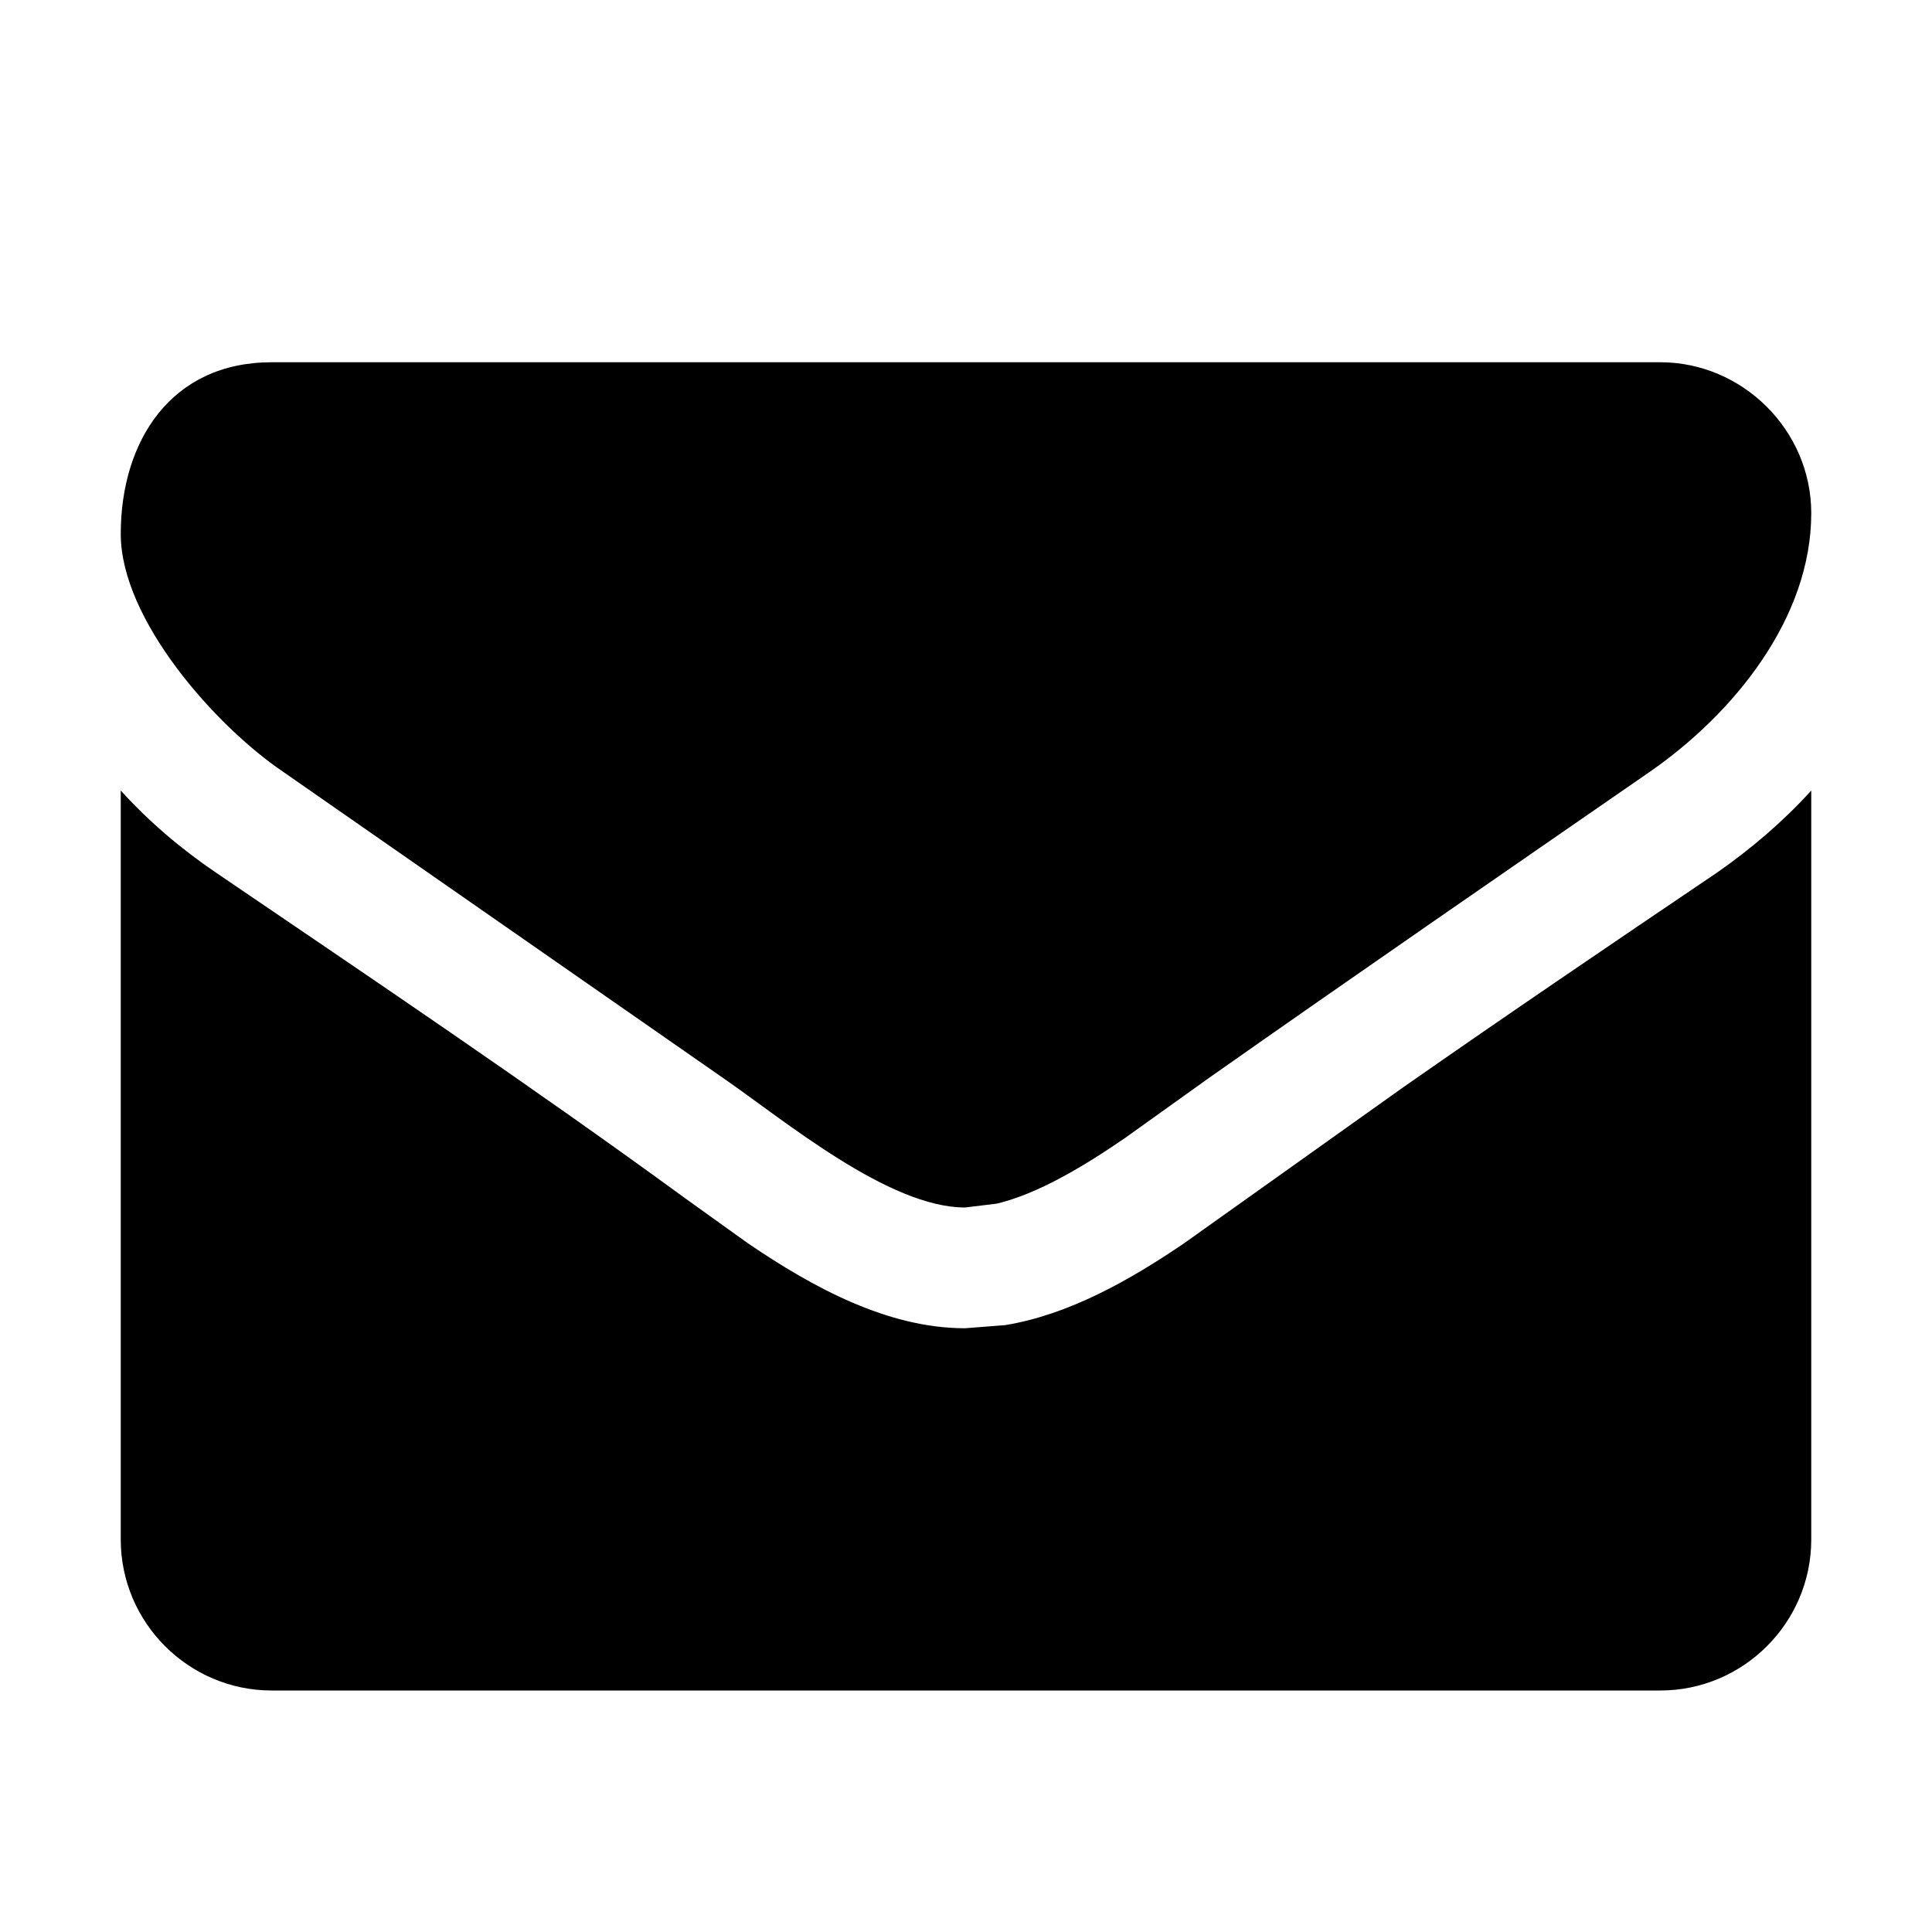
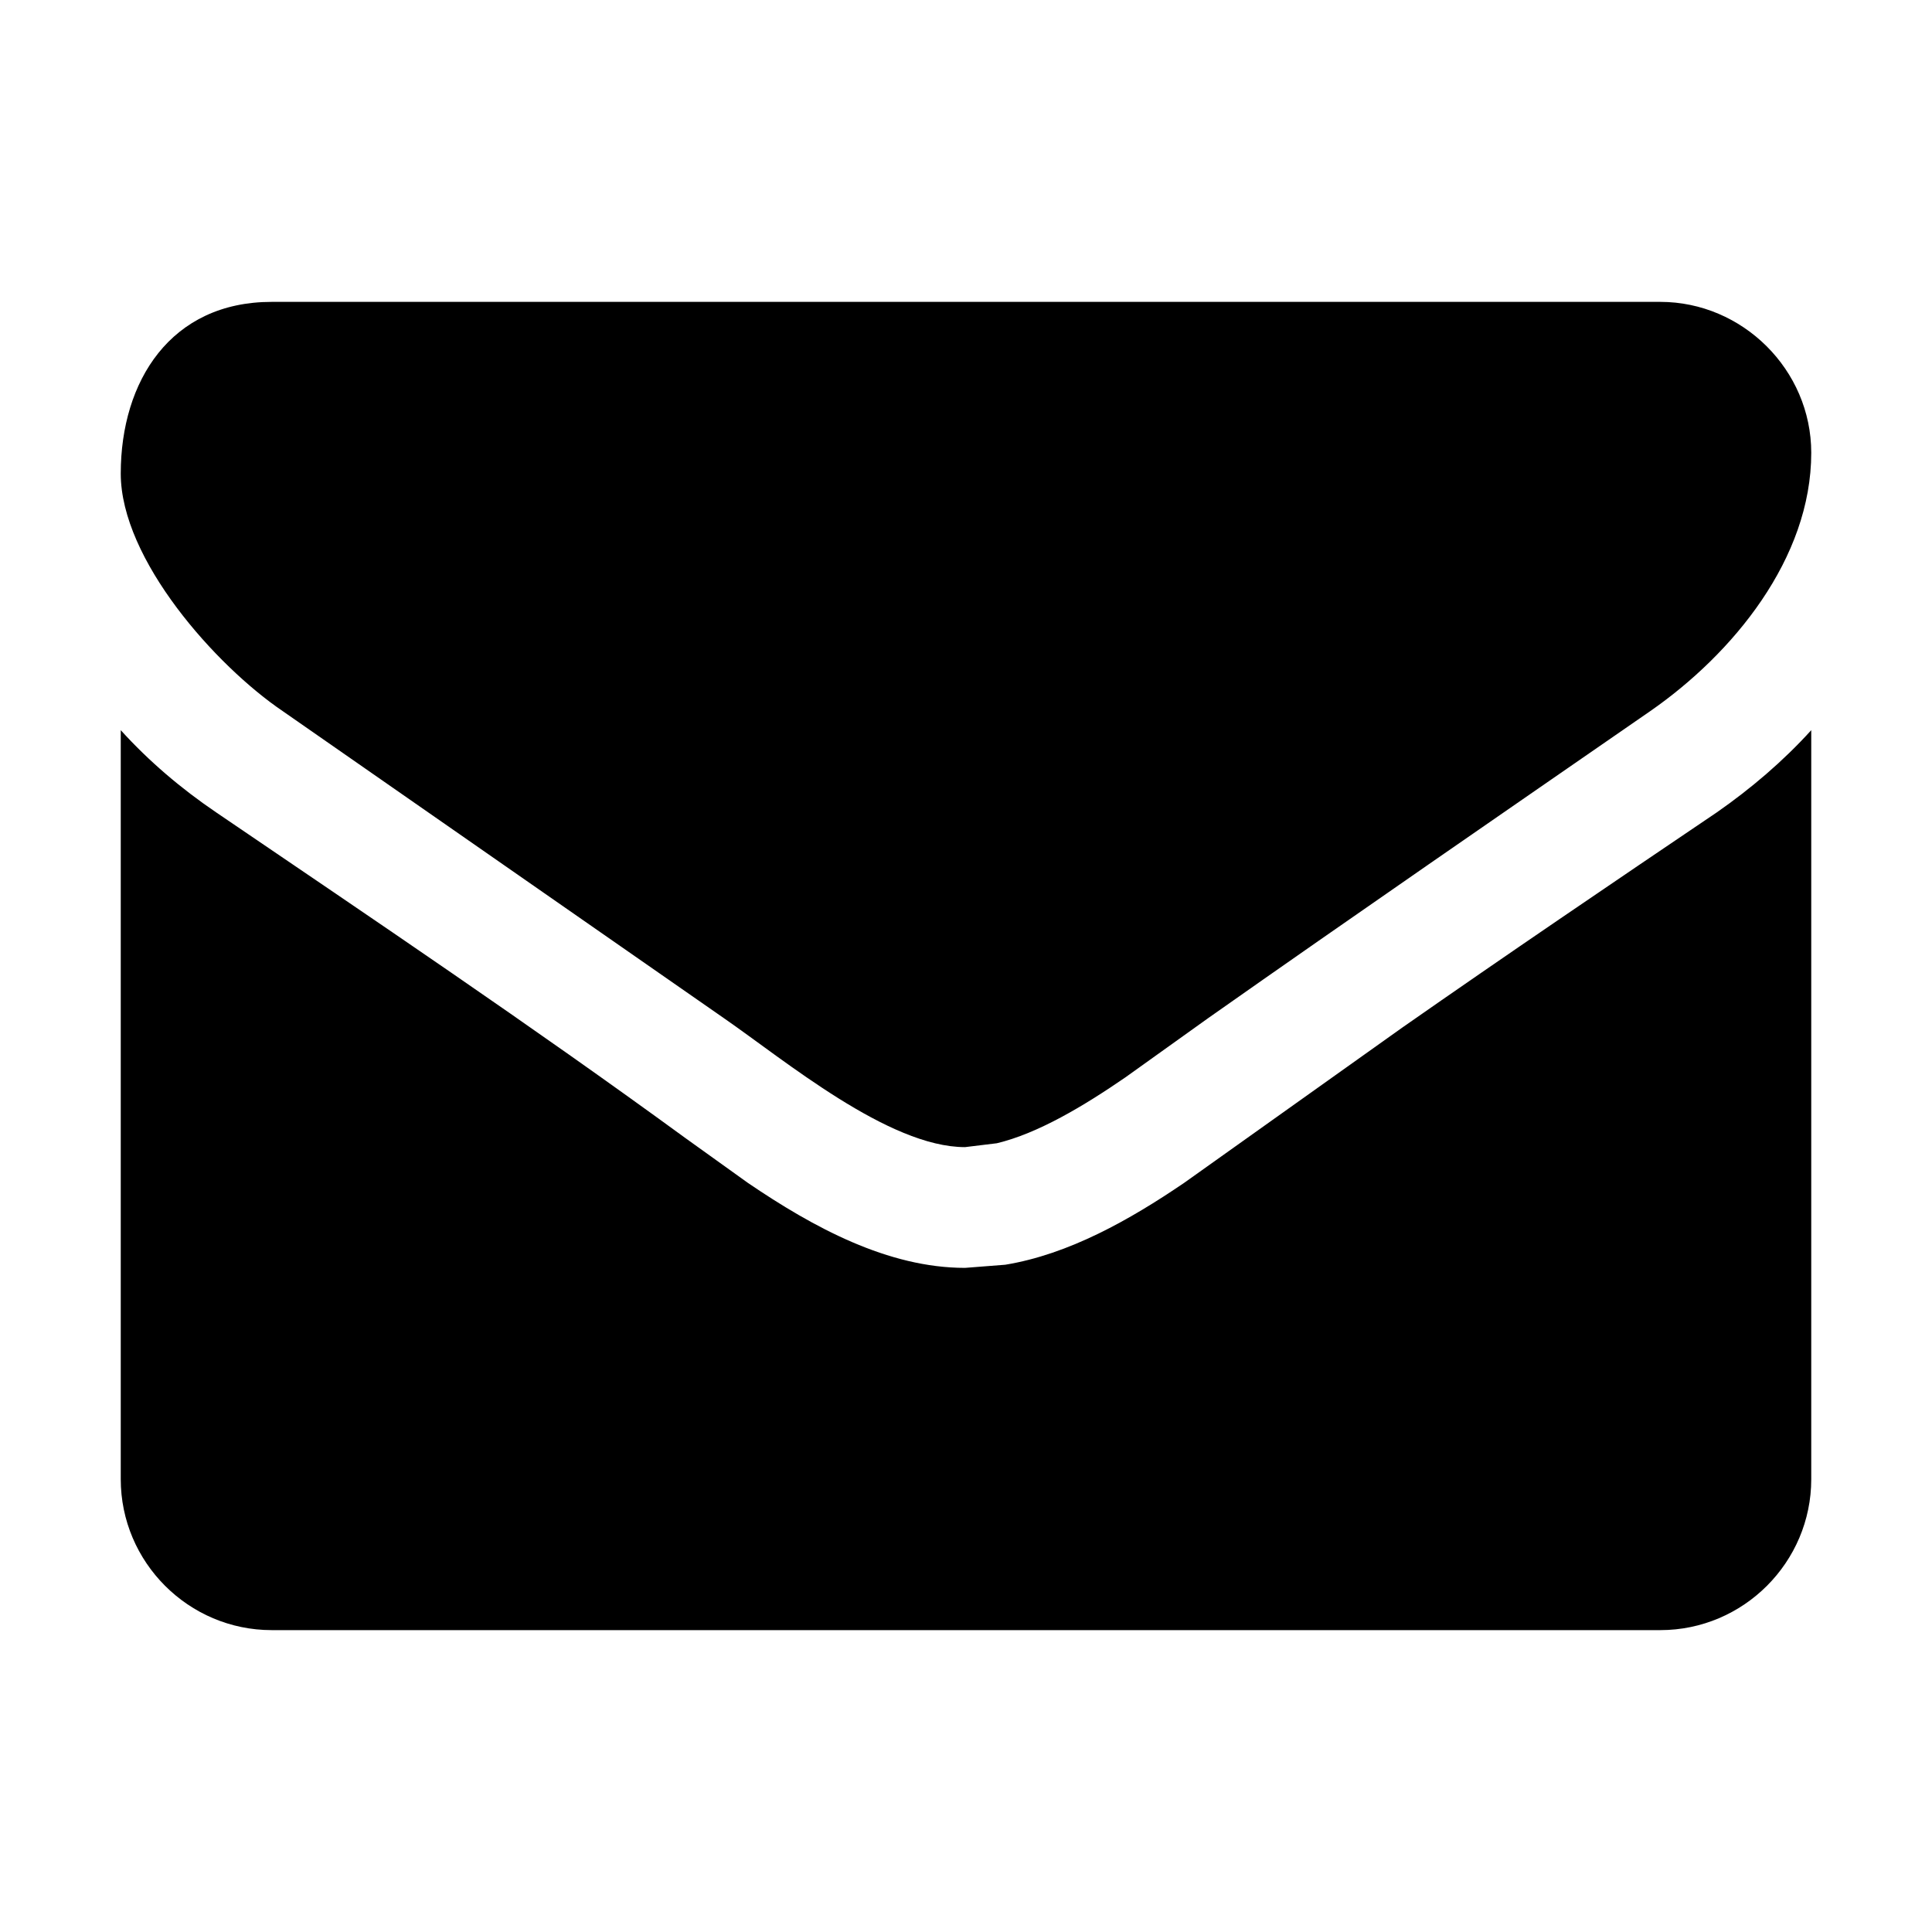
<svg xmlns="http://www.w3.org/2000/svg" width="16" height="16" viewBox="0 0 16 16" fill="none">
-   <path d="M15 6.547C14.766 6.805 14.5 7.031 14.219 7.227C13.349 7.815 12.476 8.407 11.613 9.01L9.808 10.295C9.354 10.604 8.85 10.888 8.325 10.974L7.992 11C7.354 11 6.737 10.666 6.192 10.295L5.672 9.922C4.398 8.992 3.086 8.109 1.789 7.227C1.5 7.031 1.234 6.805 1 6.547V12.75C1 13.438 1.562 14 2.25 14H13.75C14.438 14 15 13.438 15 12.75V6.547ZM15 4.25C15 5.125 14.352 5.914 13.664 6.391C12.445 7.234 11.219 8.078 10.008 8.93L9.319 9.423C8.974 9.66 8.595 9.887 8.255 9.968L7.992 10C7.359 10 6.5 9.281 5.992 8.93L2.344 6.391C1.789 6.016 1 5.133 1 4.422C1 3.656 1.414 3 2.25 3H13.75C14.43 3 15 3.562 15 4.25Z" fill="black" />
+   <path d="M15 6.047C14.766 6.305 14.5 6.531 14.219 6.727C13.349 7.315 12.476 7.907 11.613 8.51L9.808 9.795C9.354 10.104 8.85 10.388 8.325 10.474L7.992 10.5C7.354 10.5 6.737 10.166 6.192 9.795L5.672 9.422C4.398 8.492 3.086 7.609 1.789 6.727C1.5 6.531 1.234 6.305 1 6.047V12.25C1 12.938 1.562 13.5 2.25 13.5H13.75C14.438 13.5 15 12.938 15 12.25V6.047ZM15 3.75C15 4.625 14.352 5.414 13.664 5.891C12.445 6.734 11.219 7.578 10.008 8.43L9.319 8.923C8.974 9.16 8.595 9.387 8.255 9.468L7.992 9.5C7.359 9.5 6.5 8.781 5.992 8.43L2.344 5.891C1.789 5.516 1 4.633 1 3.922C1 3.156 1.414 2.5 2.25 2.5H13.75C14.43 2.5 15 3.062 15 3.75Z" fill="black" />
</svg>
